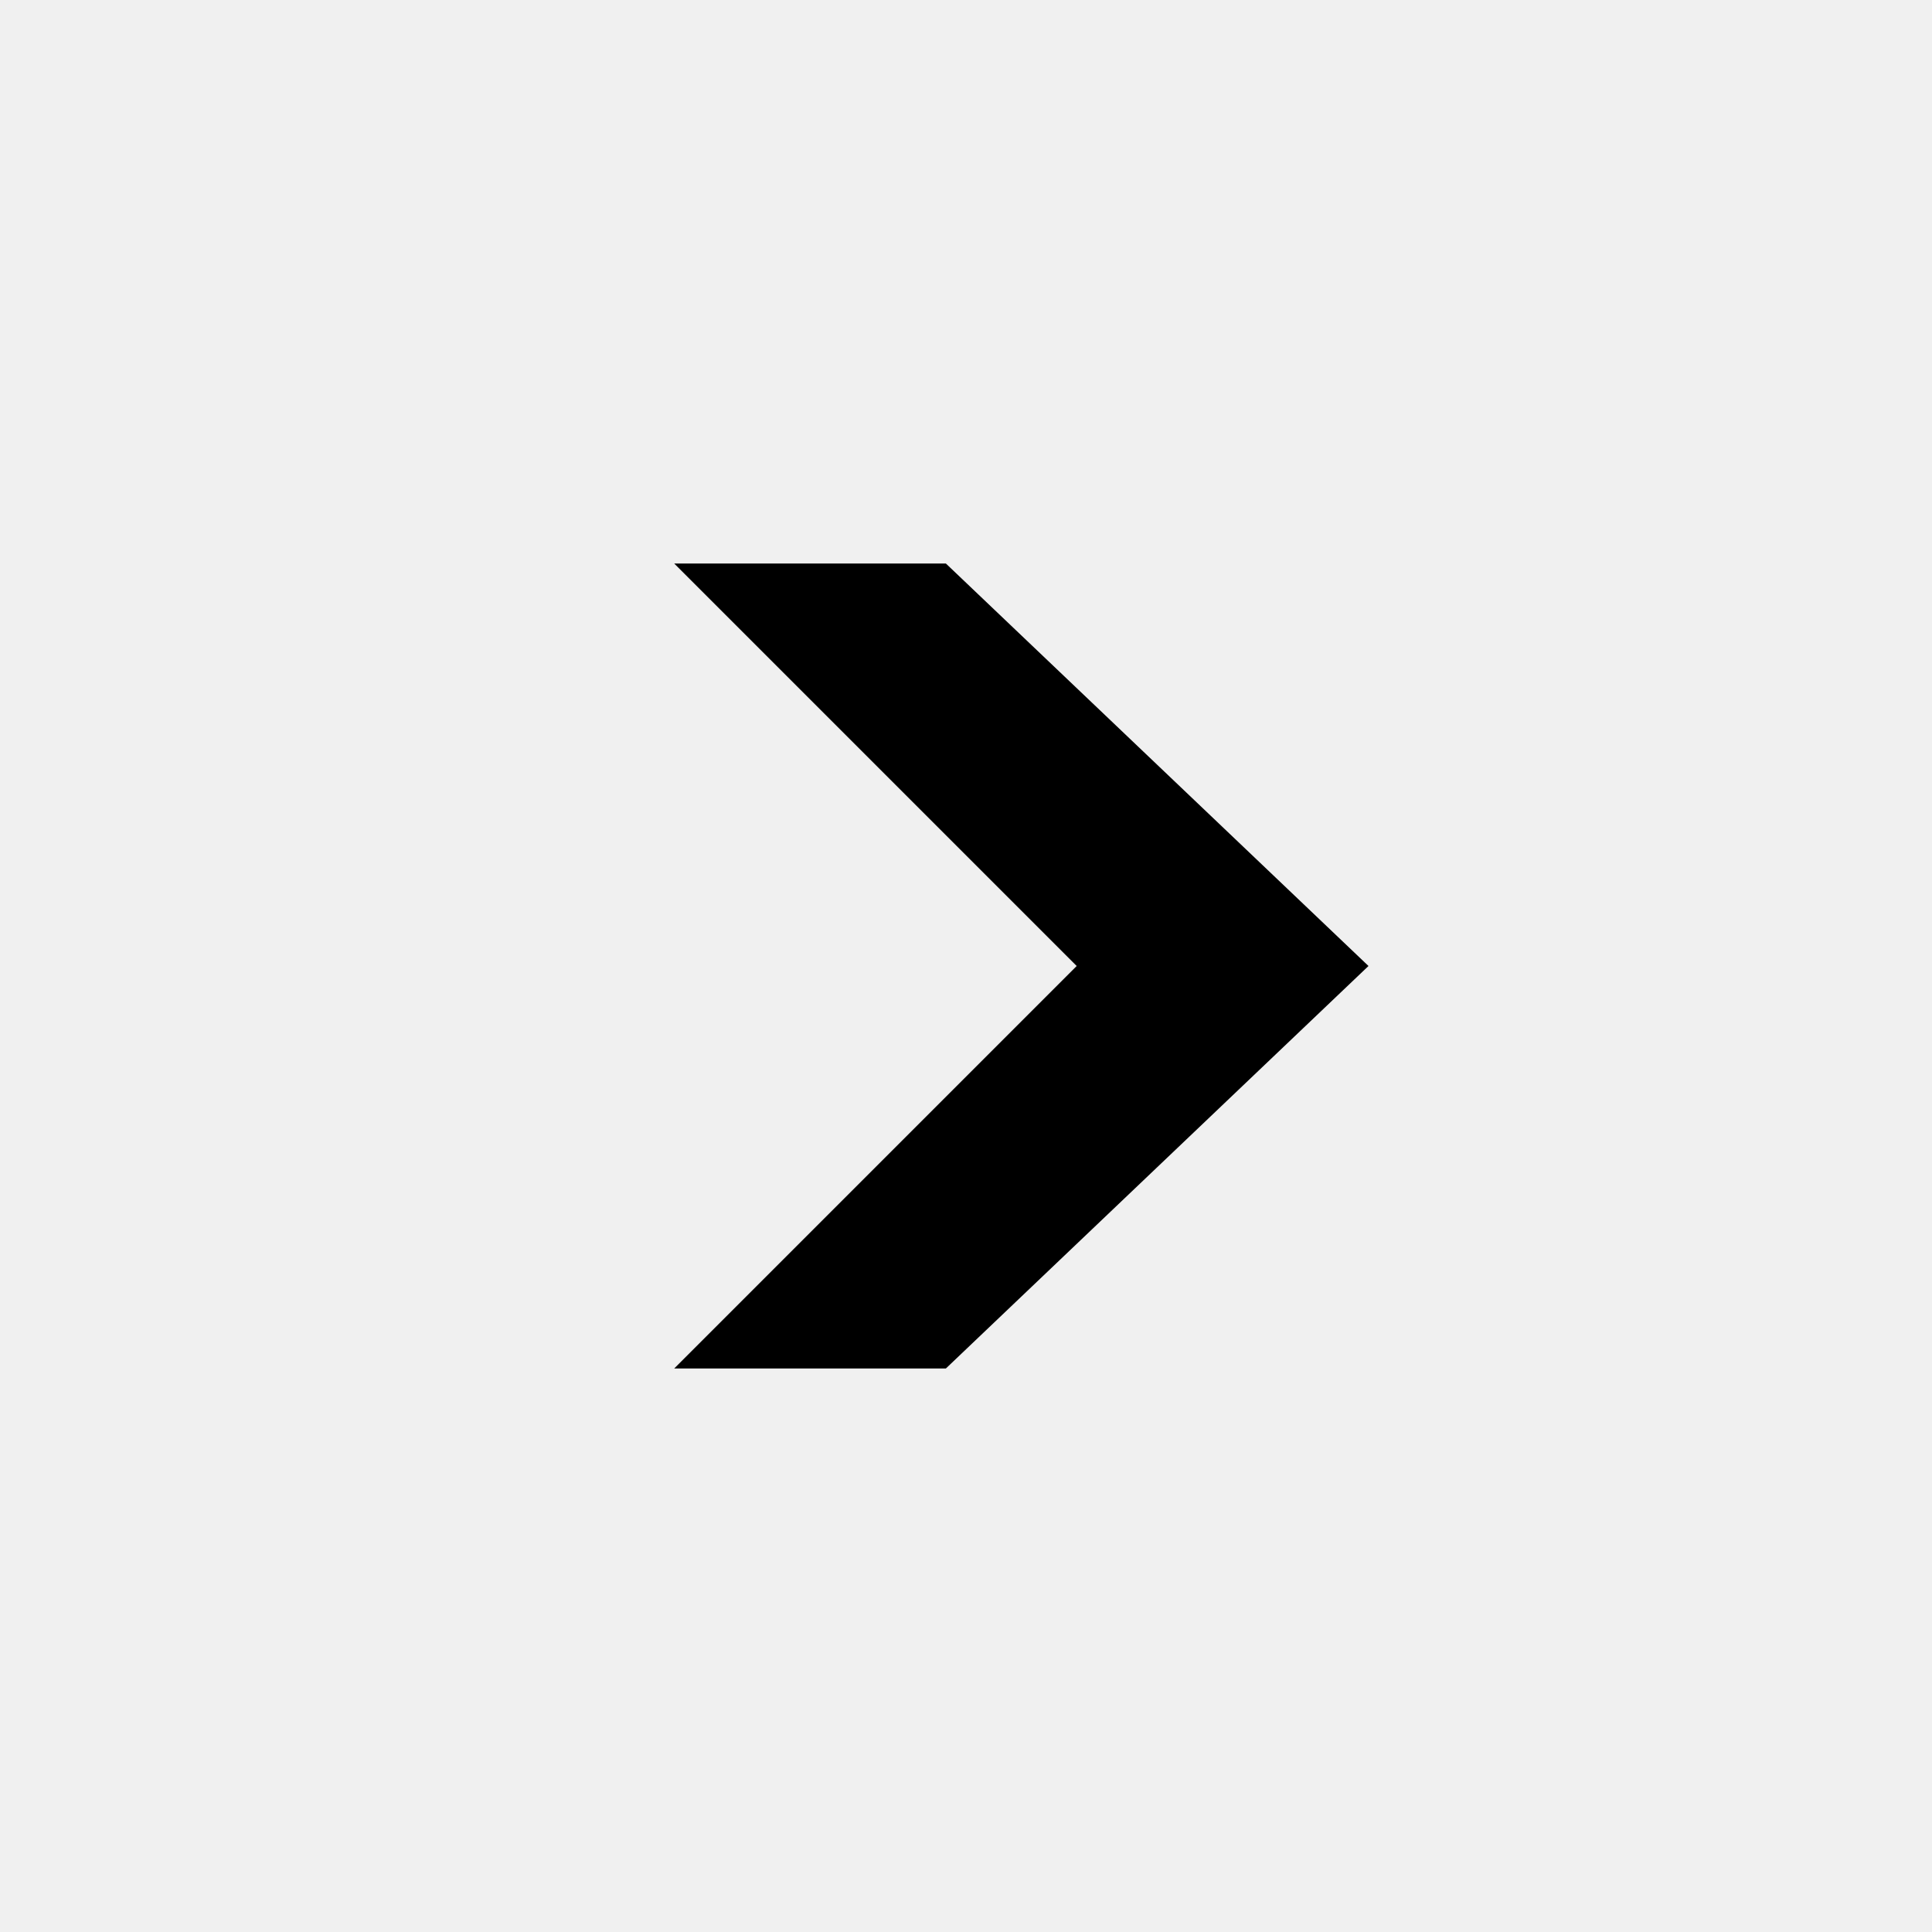
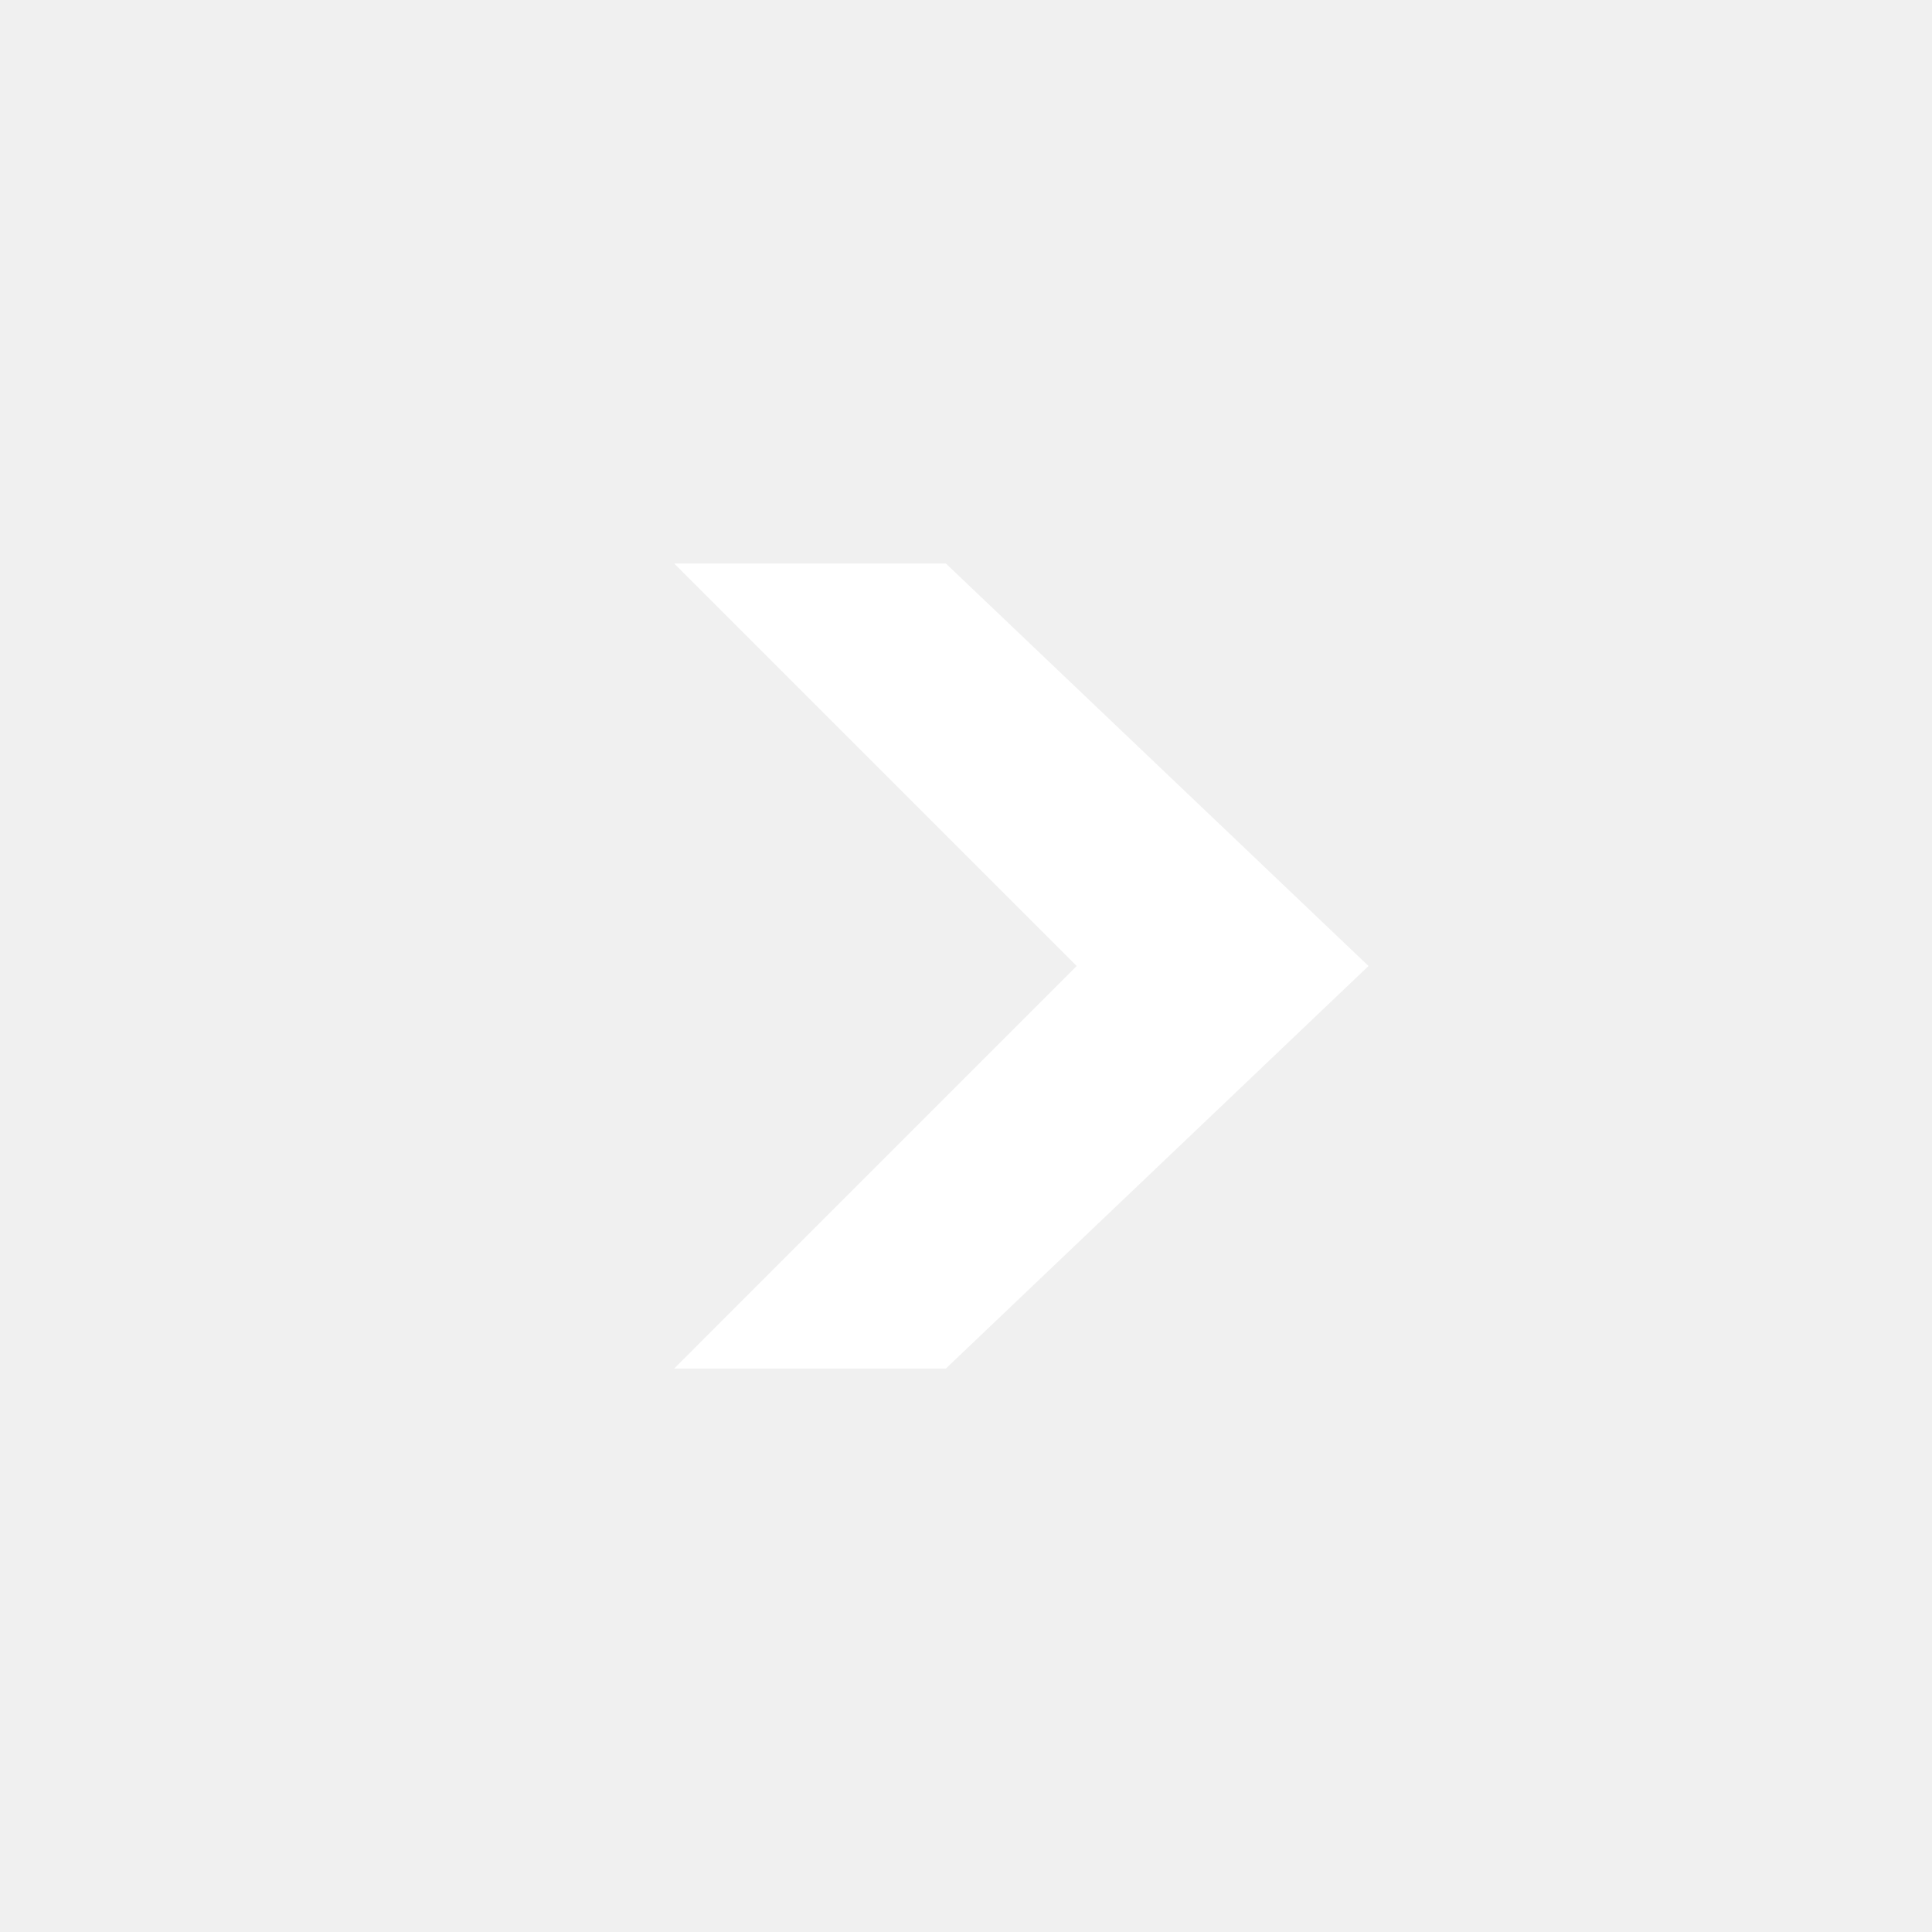
- <svg xmlns="http://www.w3.org/2000/svg" version="1.1" baseProfile="full" width="76" height="76" viewBox="0 0 76.00 76.00" enable-background="new 0 0 76.00 76.00" xml:space="preserve">
-   <path fill="#000000" fill-opacity="1" stroke-width="0.2" stroke-linejoin="round" d="M 42.354,38L 26.521,53.833L 37.208,53.833L 53.833,38L 37.208,22.167L 26.521,22.167L 42.354,38 Z " />
+ <svg xmlns="http://www.w3.org/2000/svg" version="1.1" id="Layer_1" width="76" height="76" viewBox="0 0 76 76" overflow="visible" enable-background="new 0 0 76 76" xml:space="preserve">
+   <path fill="#FFFFFF" d="M42.354,38L26.521,53.834h10.688L53.834,38L37.208,22.167H26.521L42.354,38z" />
</svg>
